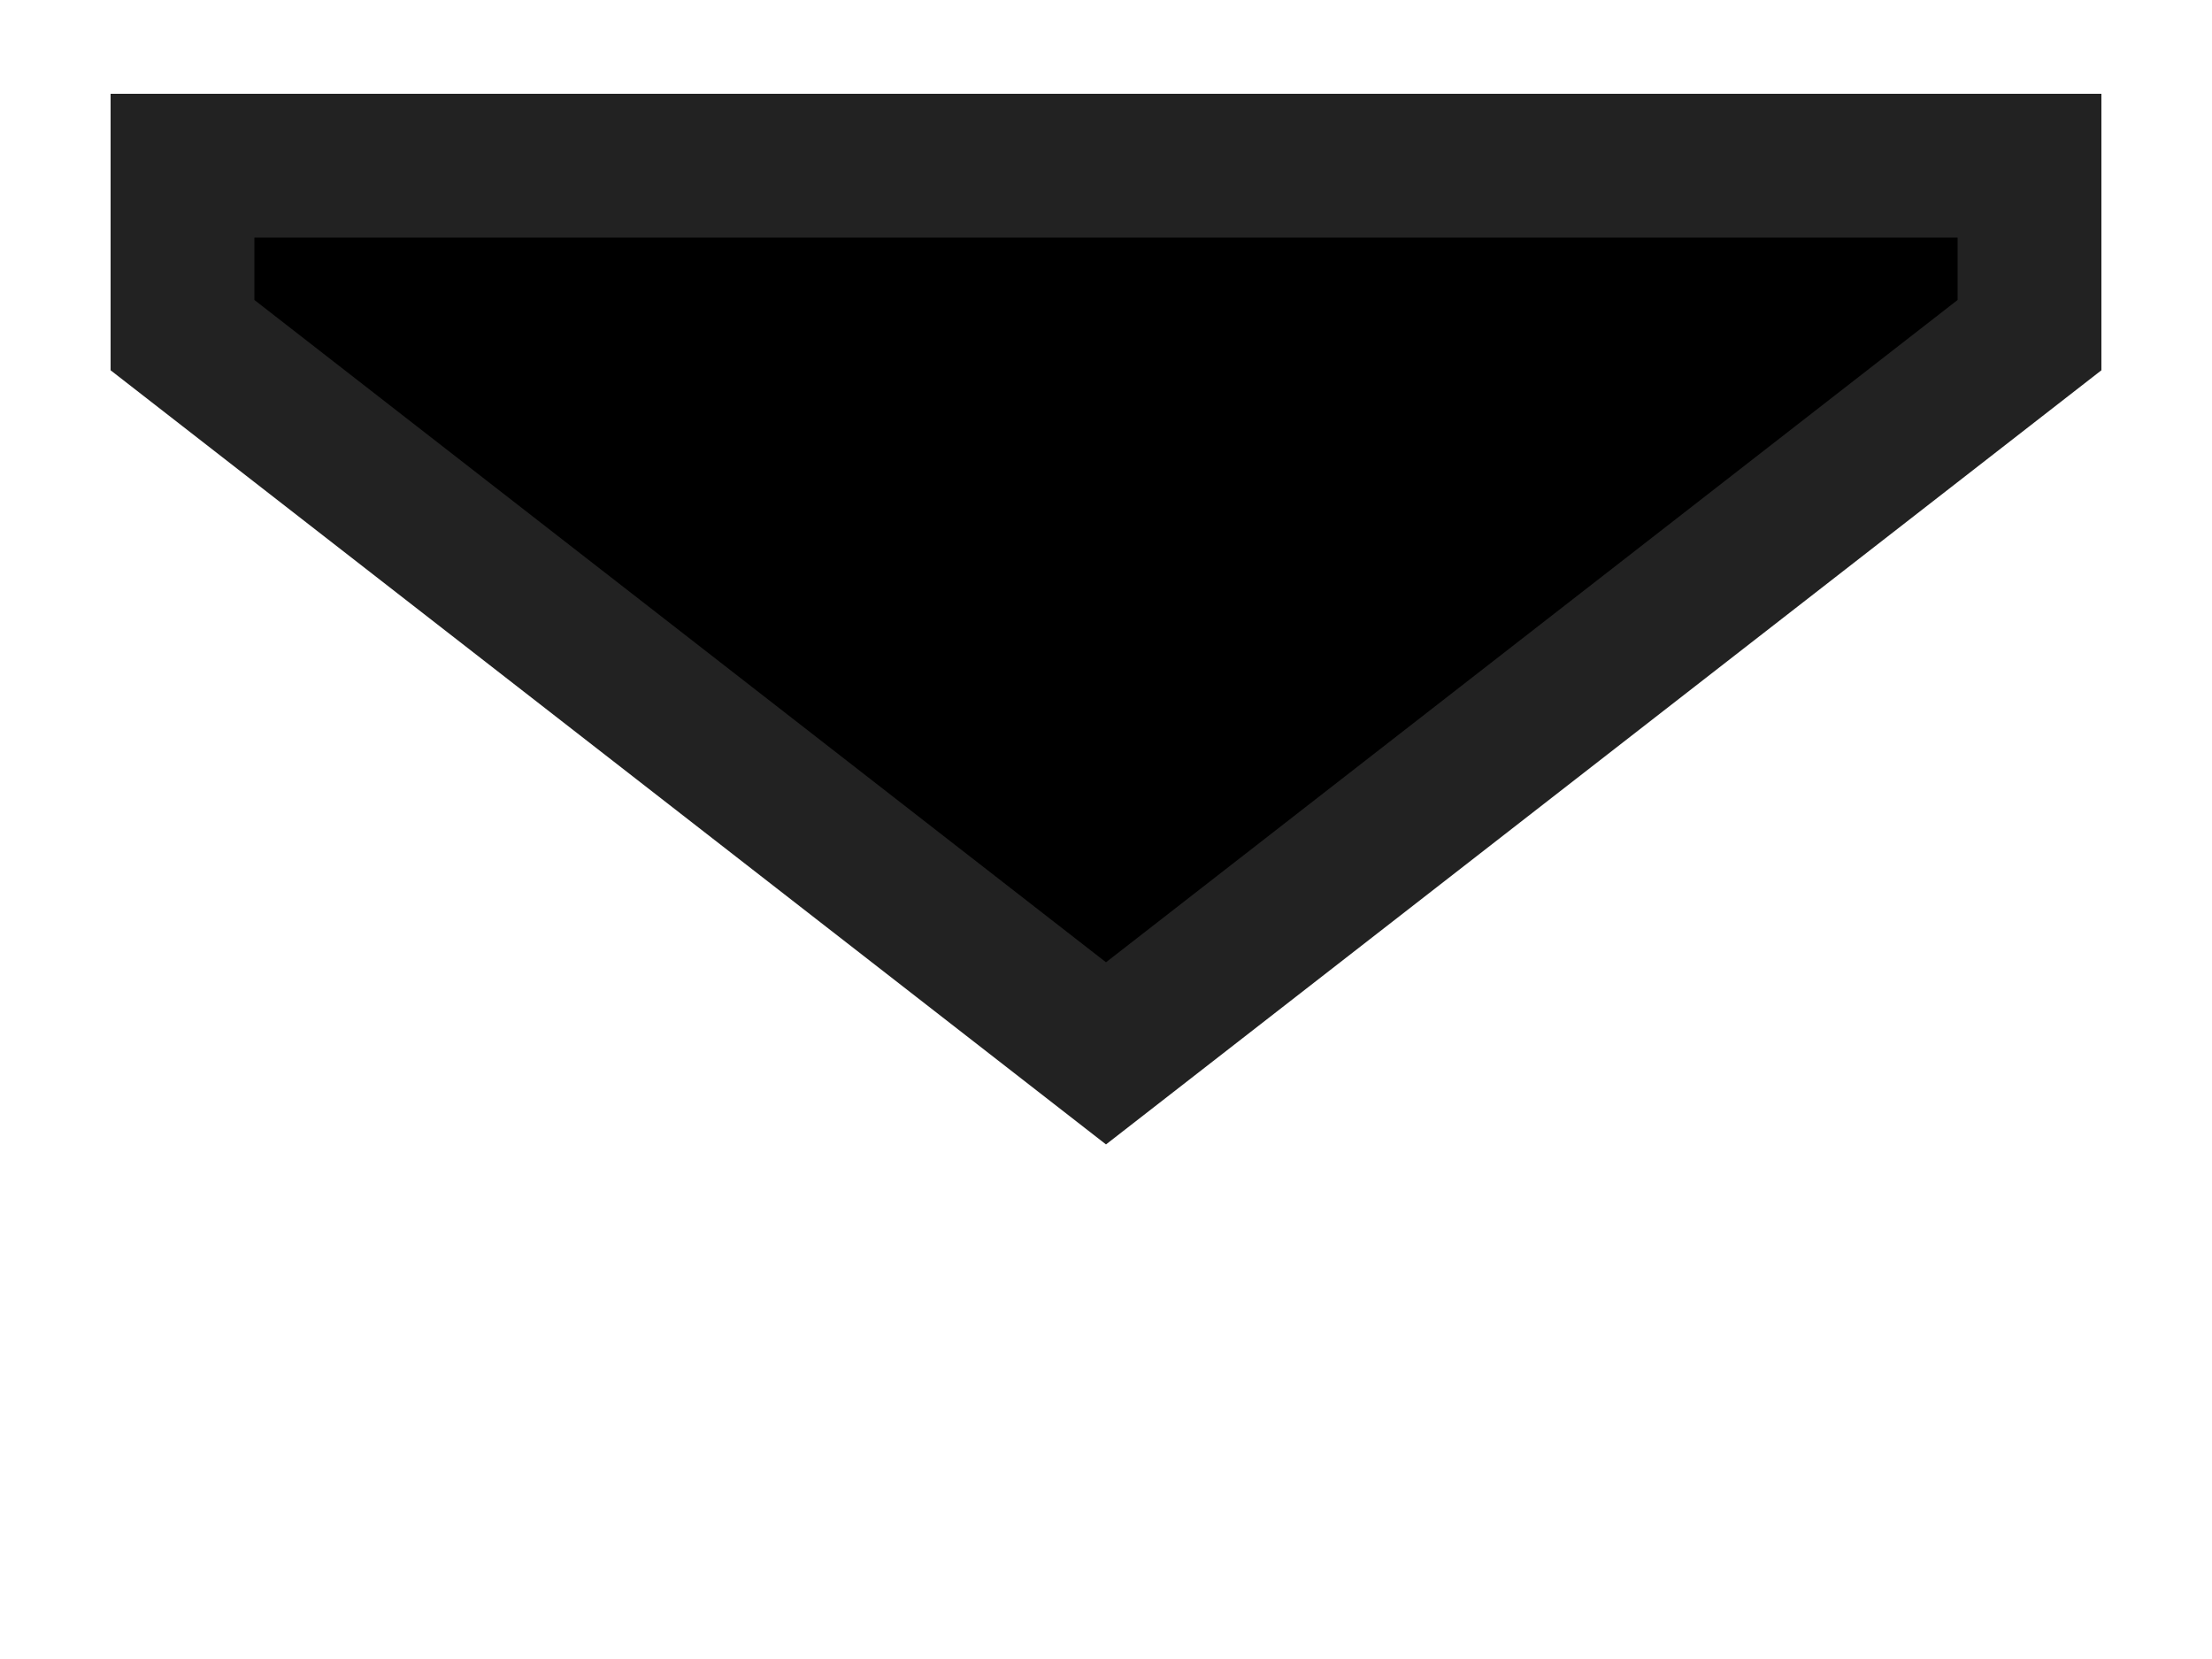
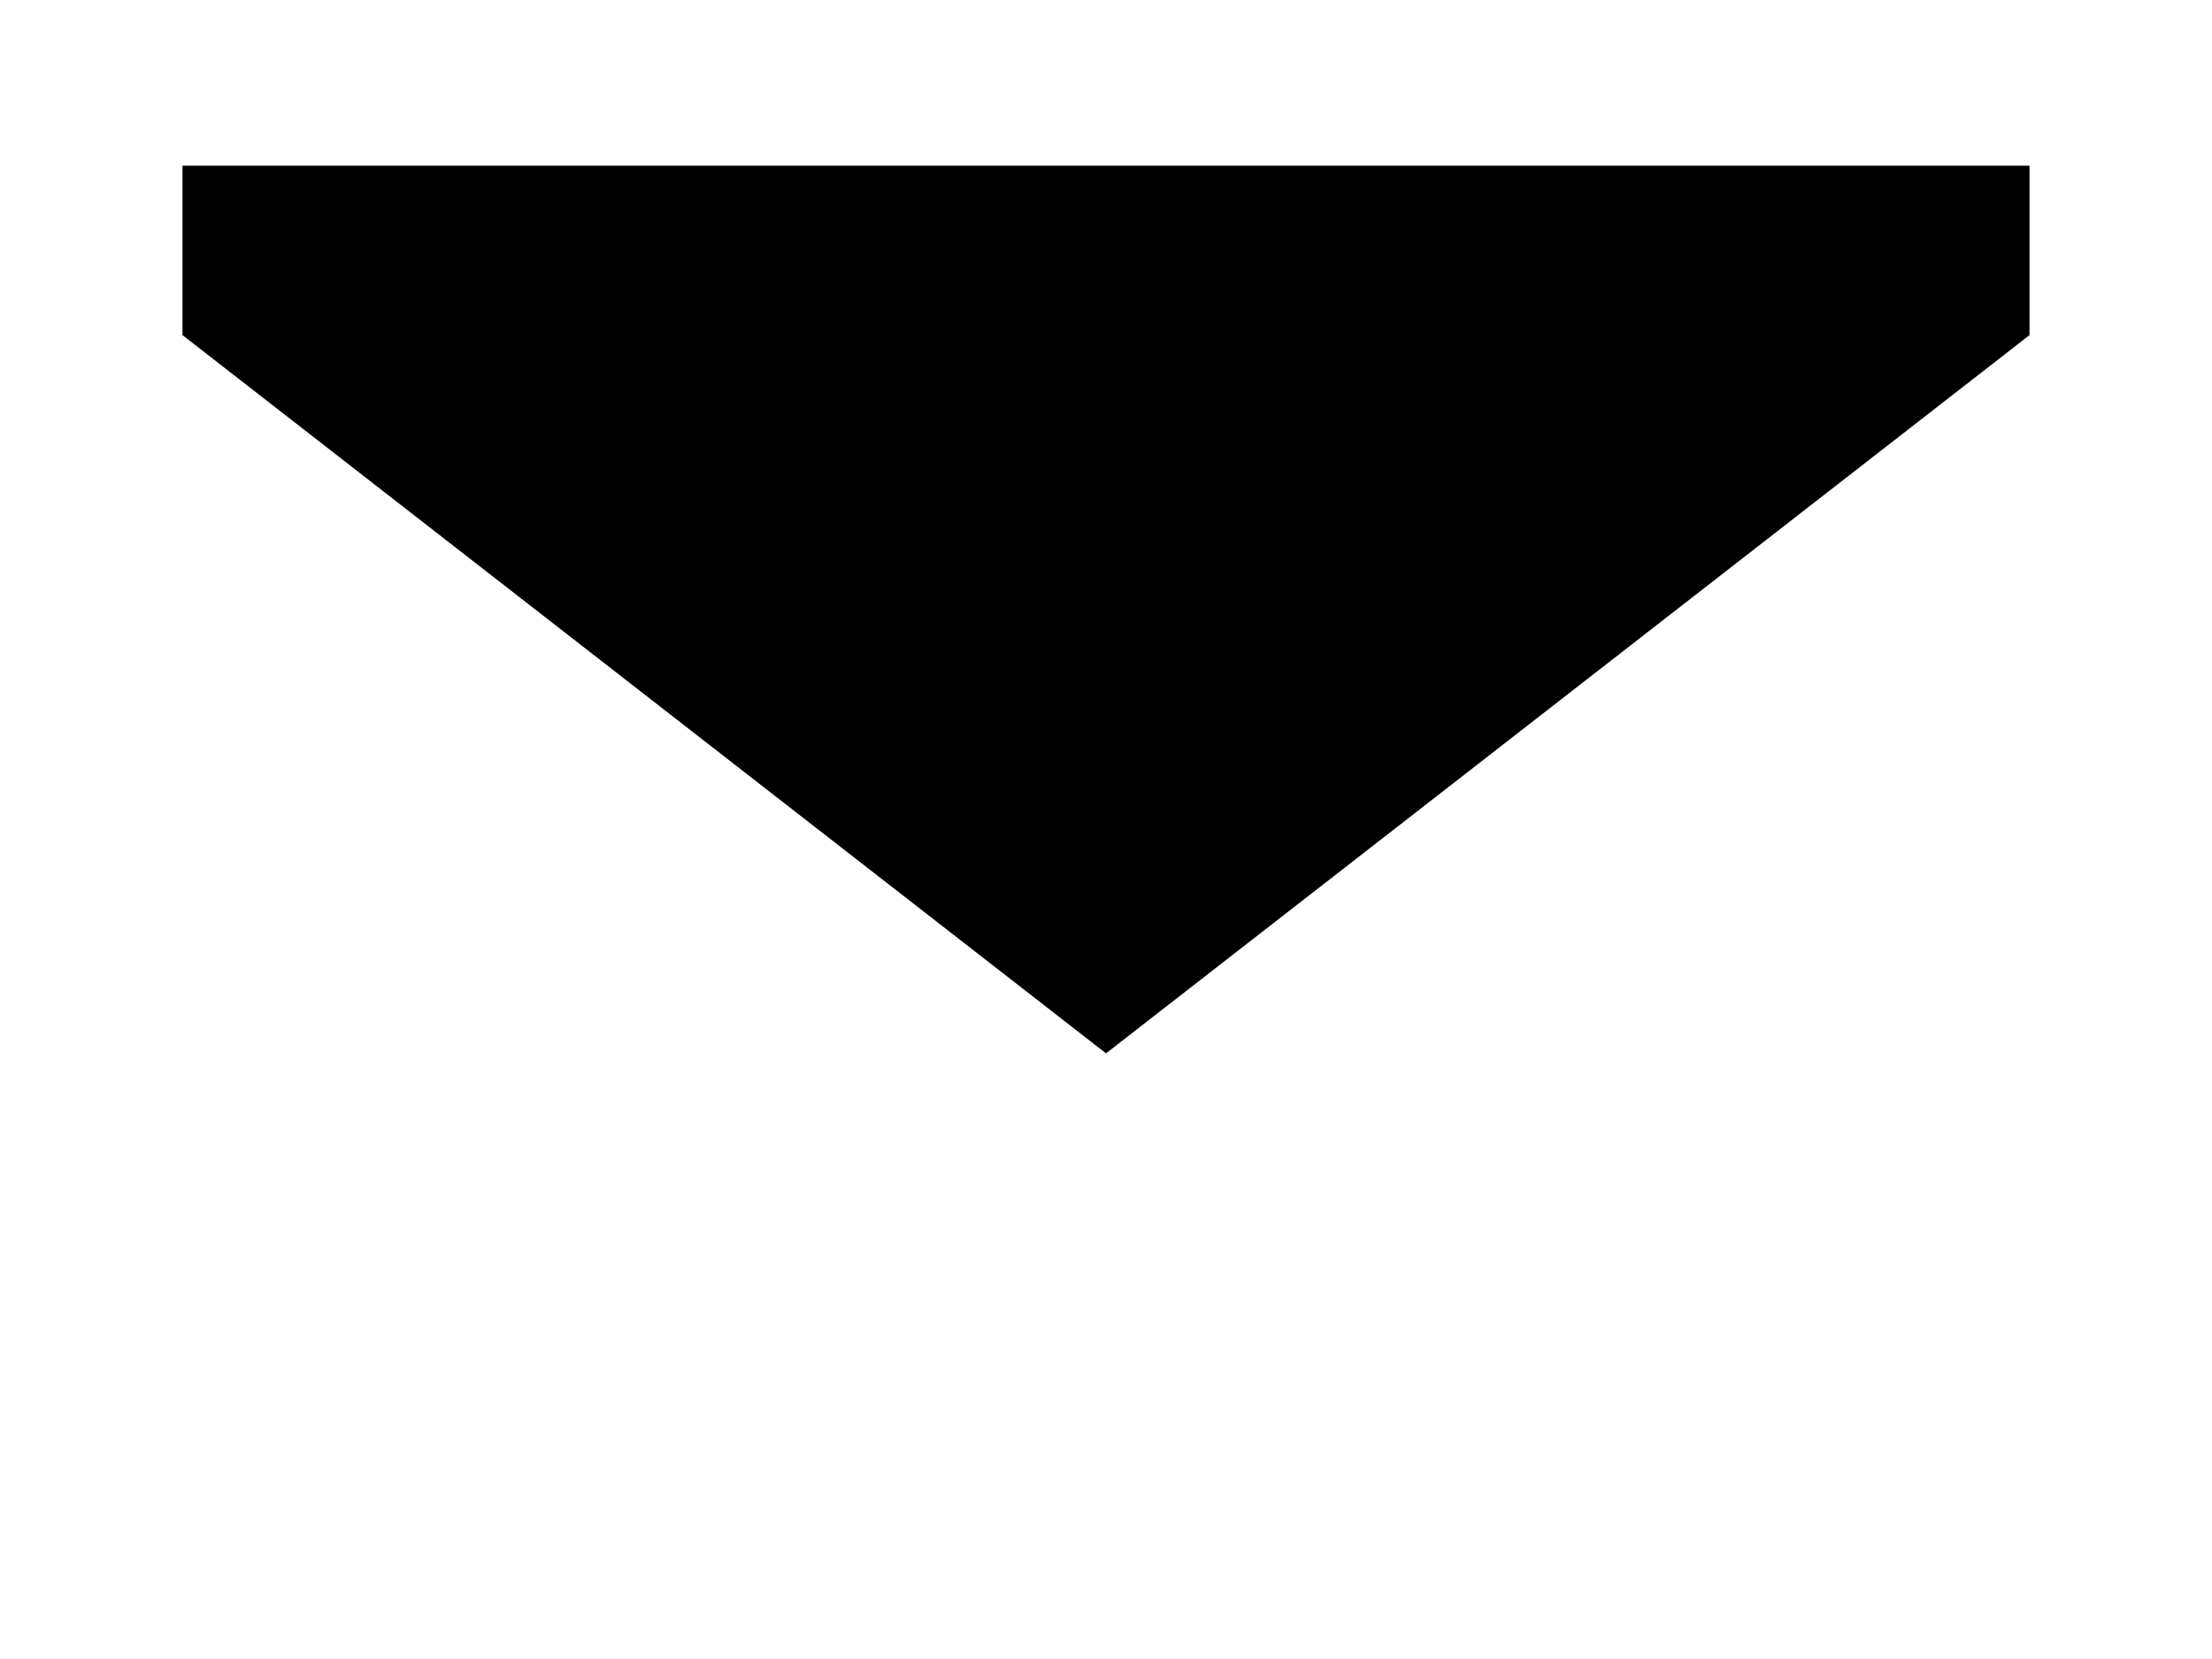
<svg xmlns="http://www.w3.org/2000/svg" width="20" height="15" viewBox="0 0 20 15">
  <line x1="1.65" y1="5.848" x2="1.65" y2="13.848" stroke-width="1.3" />
  <line x1="18.65" y1="5.848" x2="18.65" y2="13.848" stroke-width="1.3" />
  <line x1="1" y1="13.198" x2="19" y2="13.198" stroke-width="1.3" />
  <line x1="1" y1="1.198" x2="19" y2="1.198" stroke-width="1.3" />
-   <path d="M18.35 3.03L10 9.524L1.65 3.03V1.498H4.5L10 1.498H15H18.35V3.03Z" stroke="#222222" stroke-width="1.3" />
+   <path d="M18.35 3.03L10 9.524L1.65 3.03V1.498H4.5L10 1.498H15H18.35V3.03Z" stroke-width="1.3" />
</svg>
